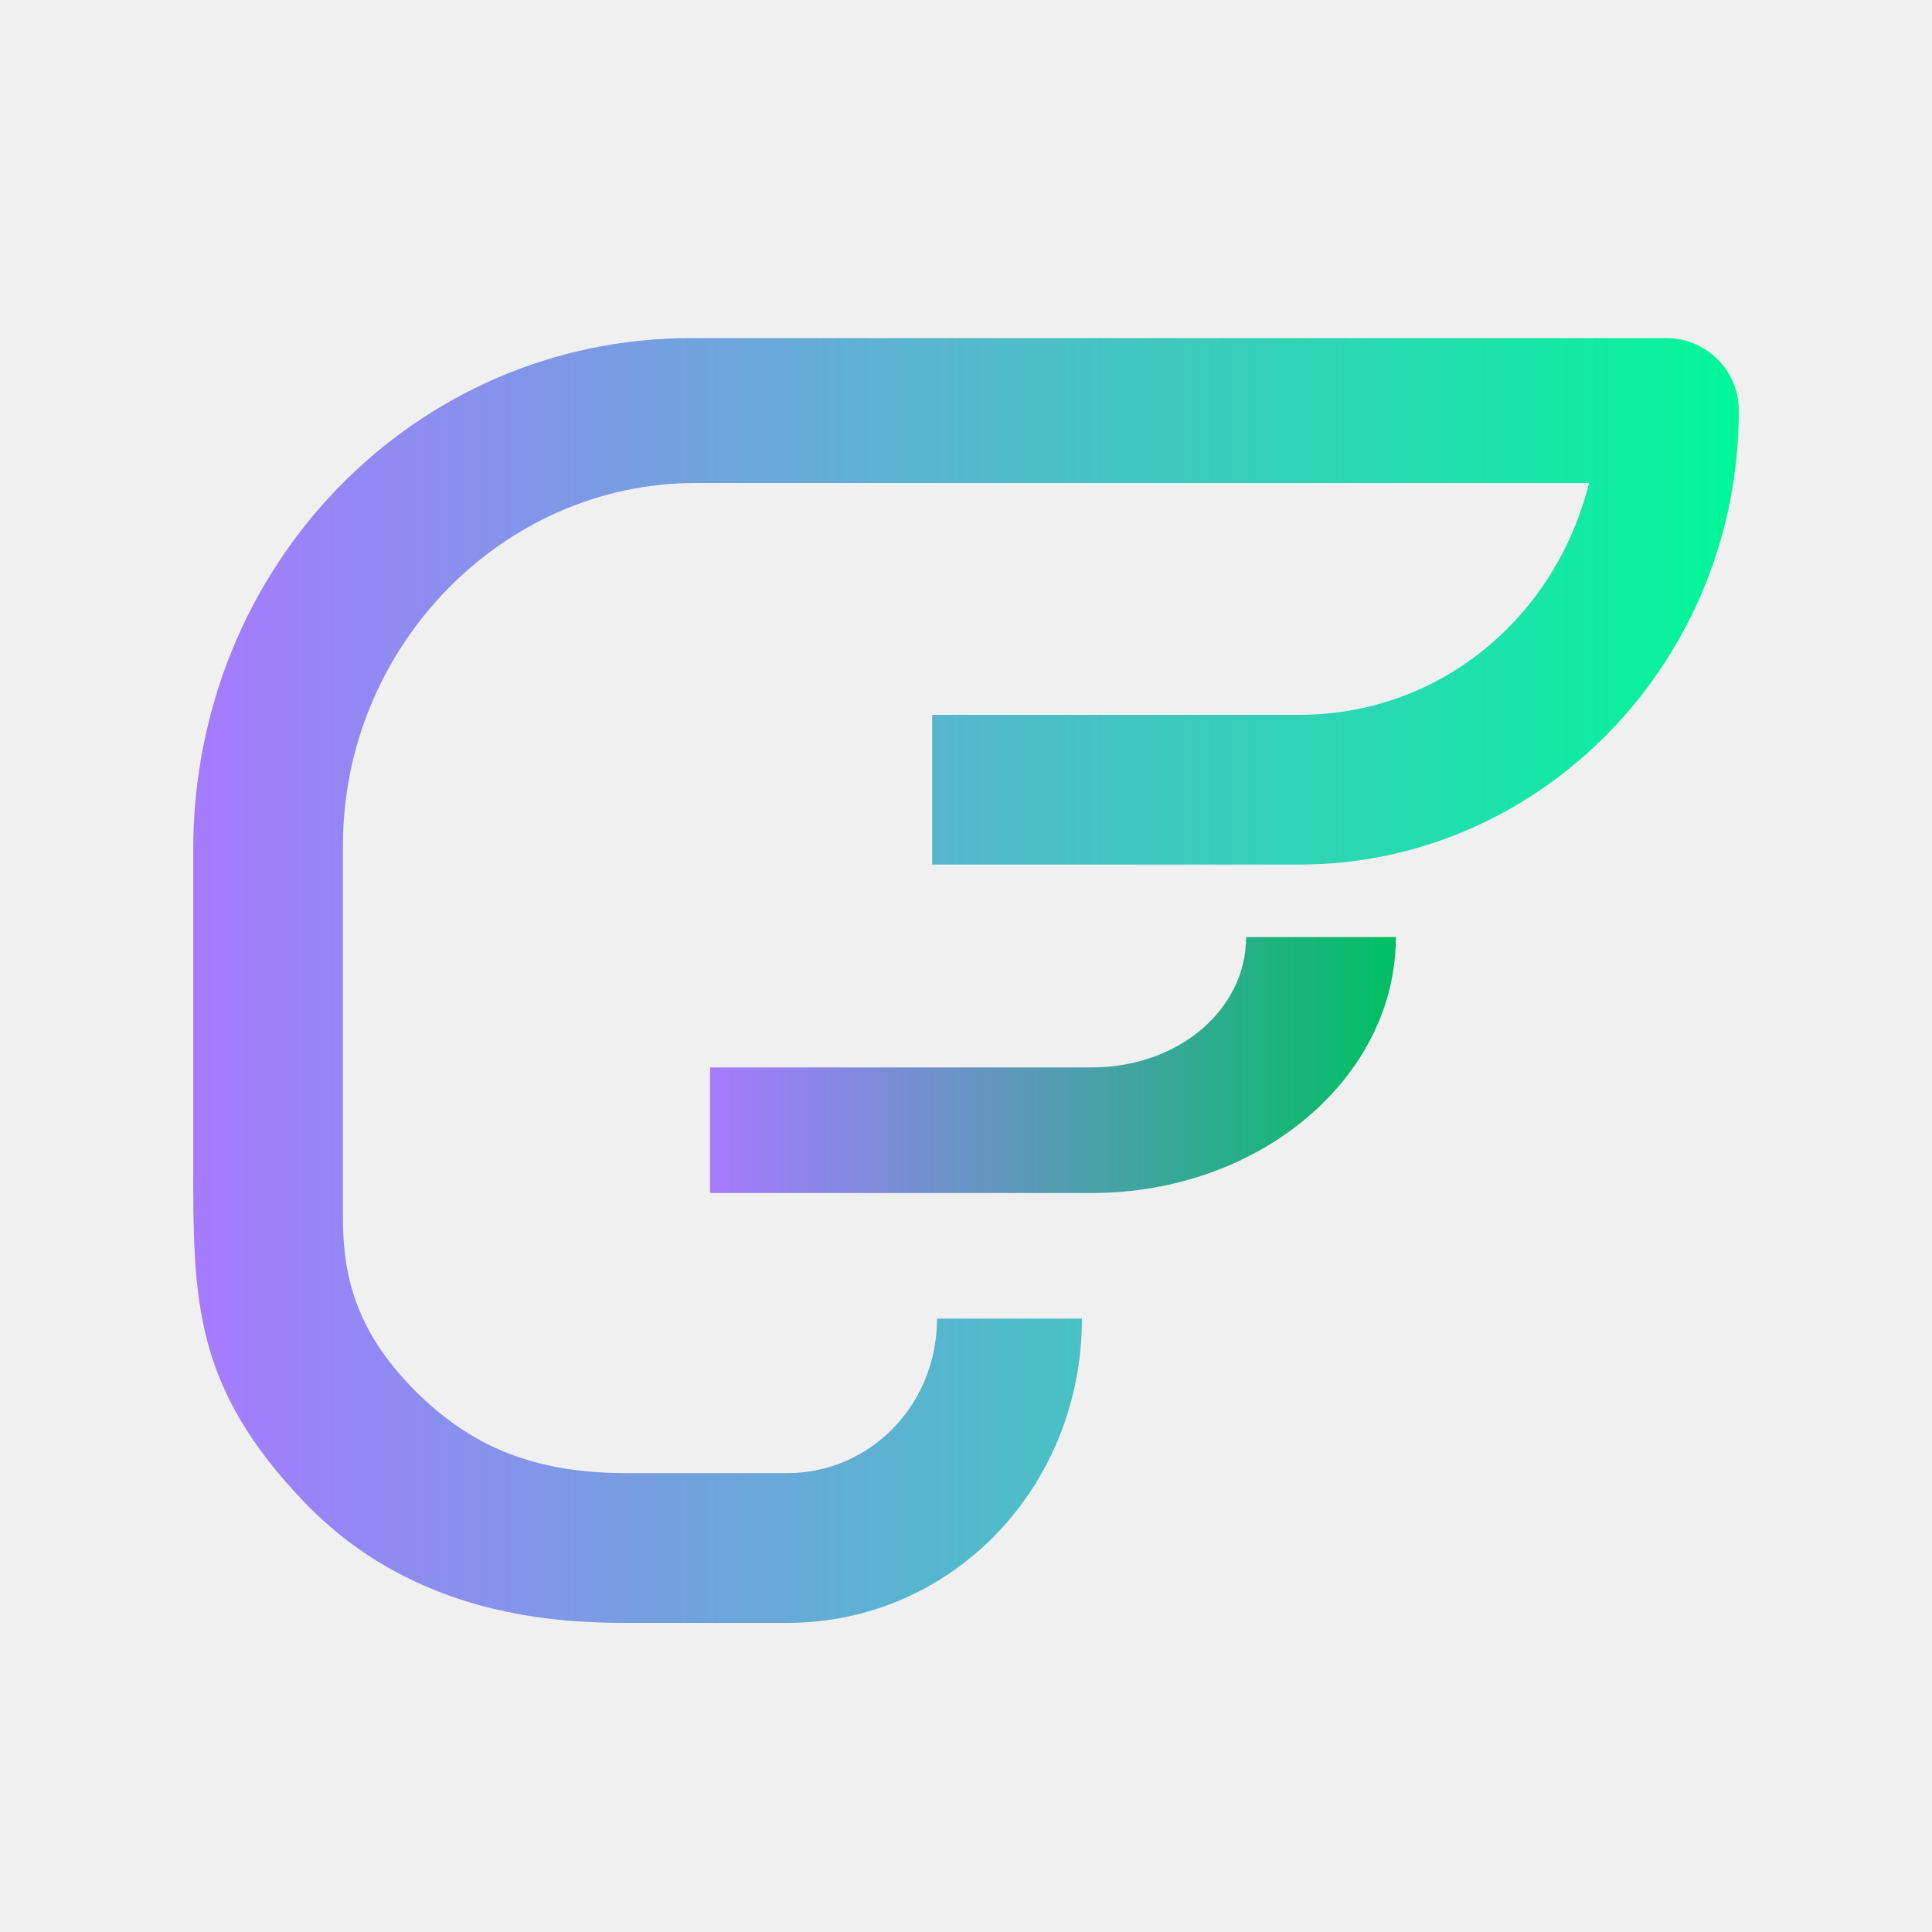
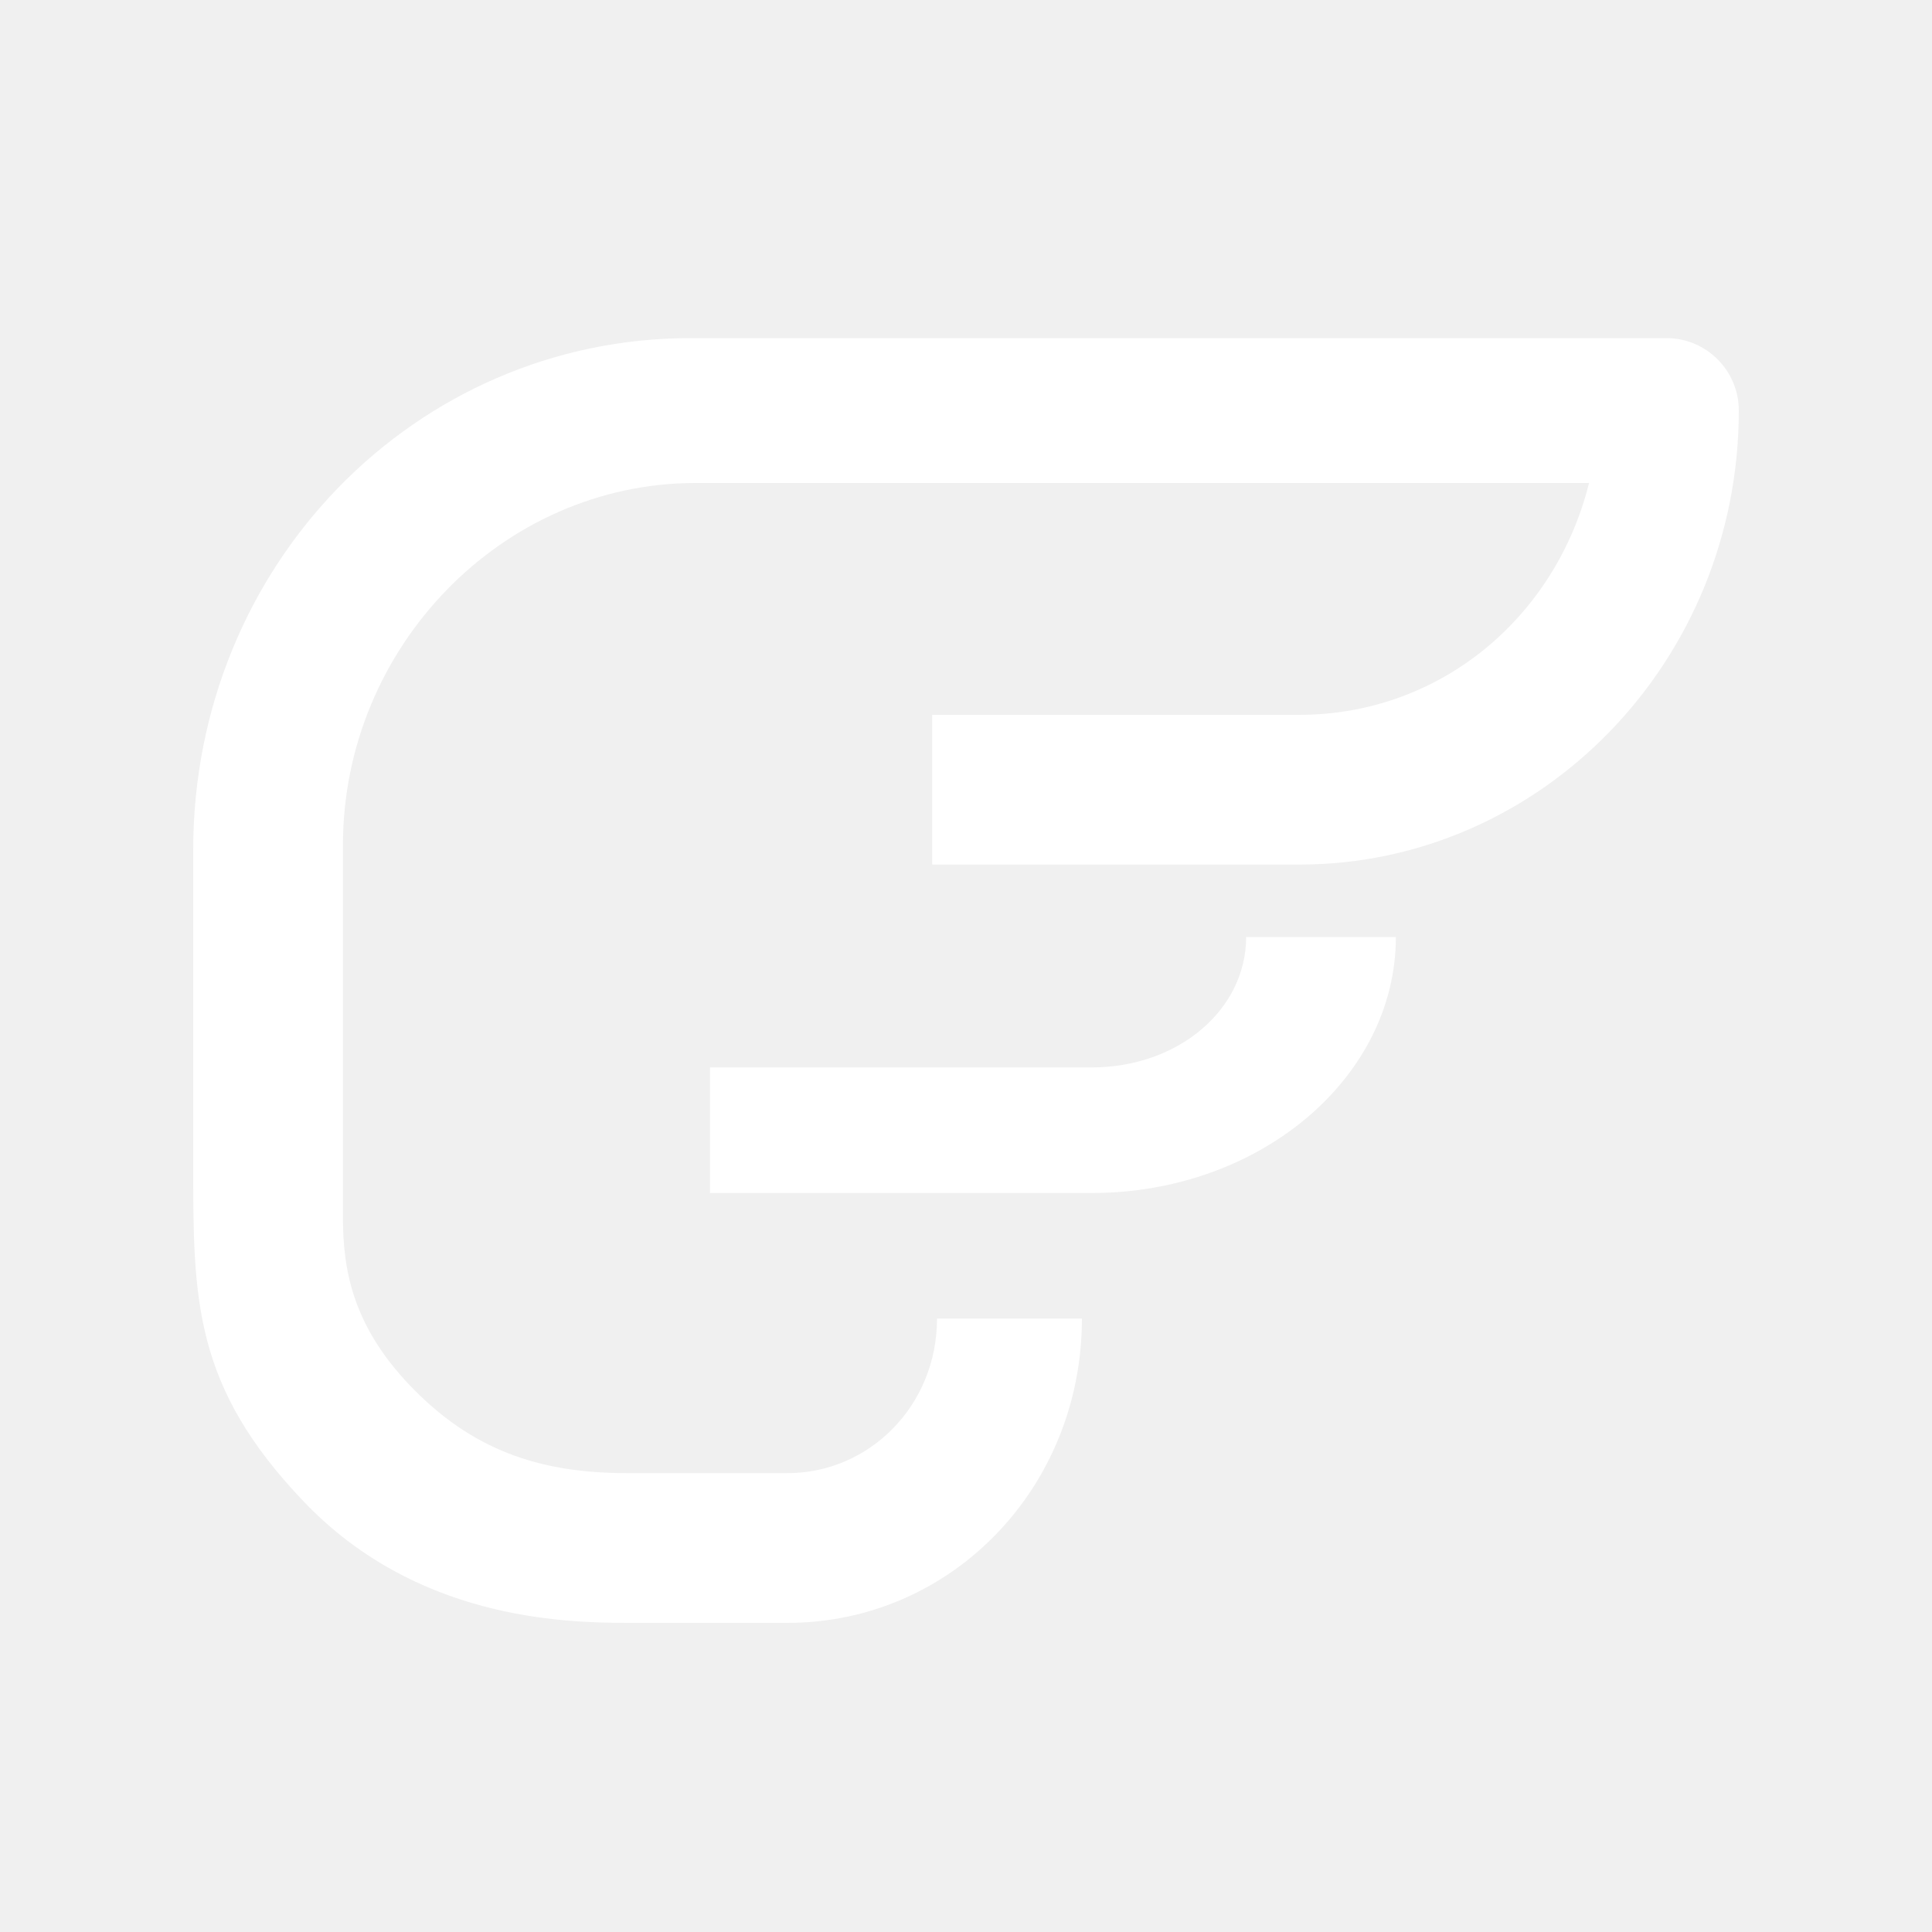
<svg xmlns="http://www.w3.org/2000/svg" preserveAspectRatio="none" overflow="visible" style="display: block;" width="24" height="24" viewBox="0 0 24 24" fill="none">
  <g id="Frame">
-     <path id="Vector" d="M2.4 14.46V10.56C2.4 7.02 5.16 4.2 8.58 4.2H20.7C21.197 4.2 21.6 4.603 21.6 5.1C21.6 8.22 19.14 10.74 16.14 10.74H11.58V8.88H16.14C17.88 8.88 19.32 7.68 19.74 6H8.64C6.24 6 4.26 8.04 4.26 10.5V15.12C4.26 15.78 4.38 16.5 5.16 17.28C5.94 18.06 6.78 18.3 7.8 18.3H9.78C10.8 18.3 11.64 17.46 11.64 16.38H13.44C13.44 18.48 11.82 20.16 9.78 20.16H7.8C6.96 20.16 5.16 20.1 3.78 18.66C2.4 17.22 2.4 16.14 2.4 14.46Z" fill="url(#paint0_linear_0_147)" />
-     <path id="Vector_2" d="M8.82 13.26H13.56C14.64 13.26 15.48 12.54 15.48 11.64H17.34C17.34 13.38 15.66 14.82 13.56 14.82H8.82V13.26Z" fill="url(#paint1_linear_0_147)" />
+     <path id="Vector" d="M2.4 14.46V10.56C2.4 7.02 5.16 4.2 8.58 4.2H20.7C21.197 4.2 21.6 4.603 21.6 5.1C21.6 8.22 19.14 10.74 16.14 10.74H11.58V8.88H16.14C17.88 8.88 19.32 7.68 19.74 6H8.64C6.24 6 4.26 8.04 4.26 10.5V15.12C4.26 15.78 4.38 16.5 5.16 17.28C5.94 18.06 6.78 18.3 7.8 18.3H9.78C10.8 18.3 11.64 17.46 11.64 16.38H13.44C13.44 18.48 11.82 20.16 9.78 20.16H7.8C6.96 20.16 5.16 20.1 3.78 18.66C2.4 17.22 2.4 16.14 2.4 14.46Z" fill="white" />
+     <path id="Vector_2" d="M8.82 13.26H13.56C14.64 13.26 15.48 12.54 15.48 11.64H17.34C17.34 13.38 15.66 14.82 13.56 14.82H8.82V13.26Z" fill="white" />
  </g>
-   <defs>
-     <linearGradient id="paint0_linear_0_147" x1="2.4" y1="12.18" x2="21.6" y2="12.18" gradientUnits="userSpaceOnUse">
-       <stop stop-color="#A67AFF" />
-       <stop offset="1" stop-color="#01F799" />
-     </linearGradient>
-     <linearGradient id="paint1_linear_0_147" x1="8.82" y1="13.23" x2="17.34" y2="13.23" gradientUnits="userSpaceOnUse">
-       <stop stop-color="#A67AFF" />
-       <stop offset="1" stop-color="#00BF63" />
-     </linearGradient>
-   </defs>
</svg>
